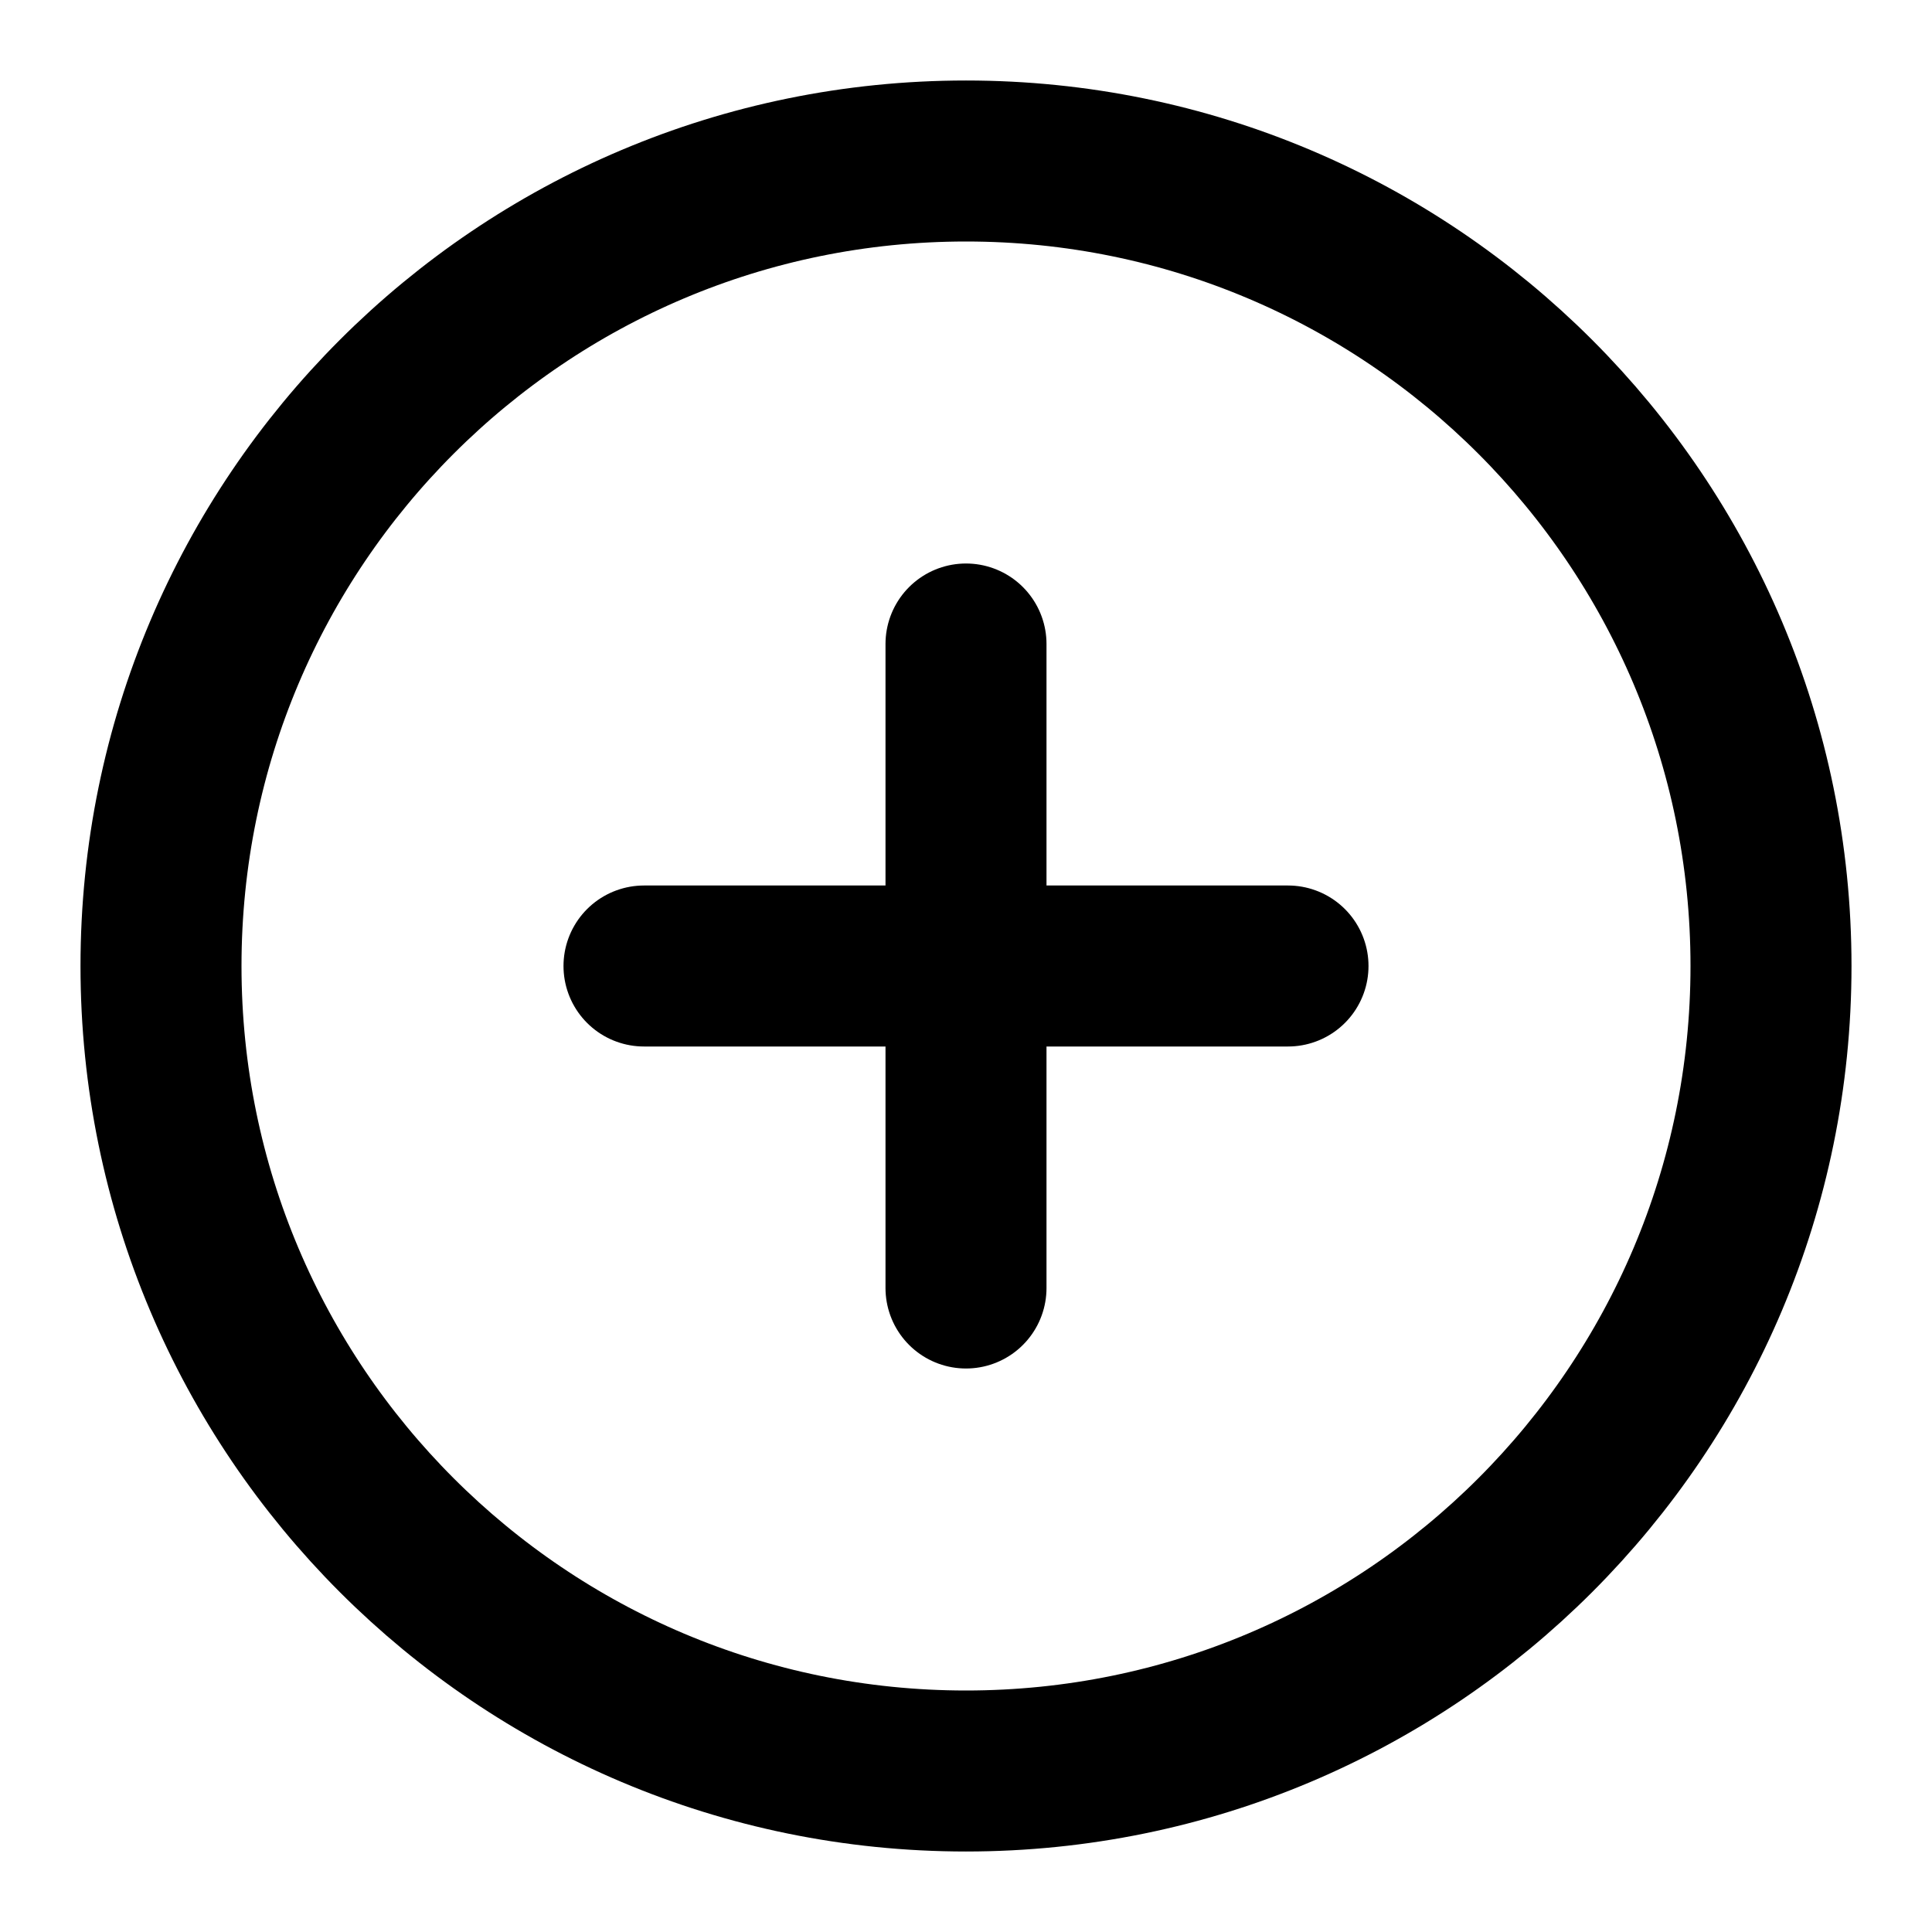
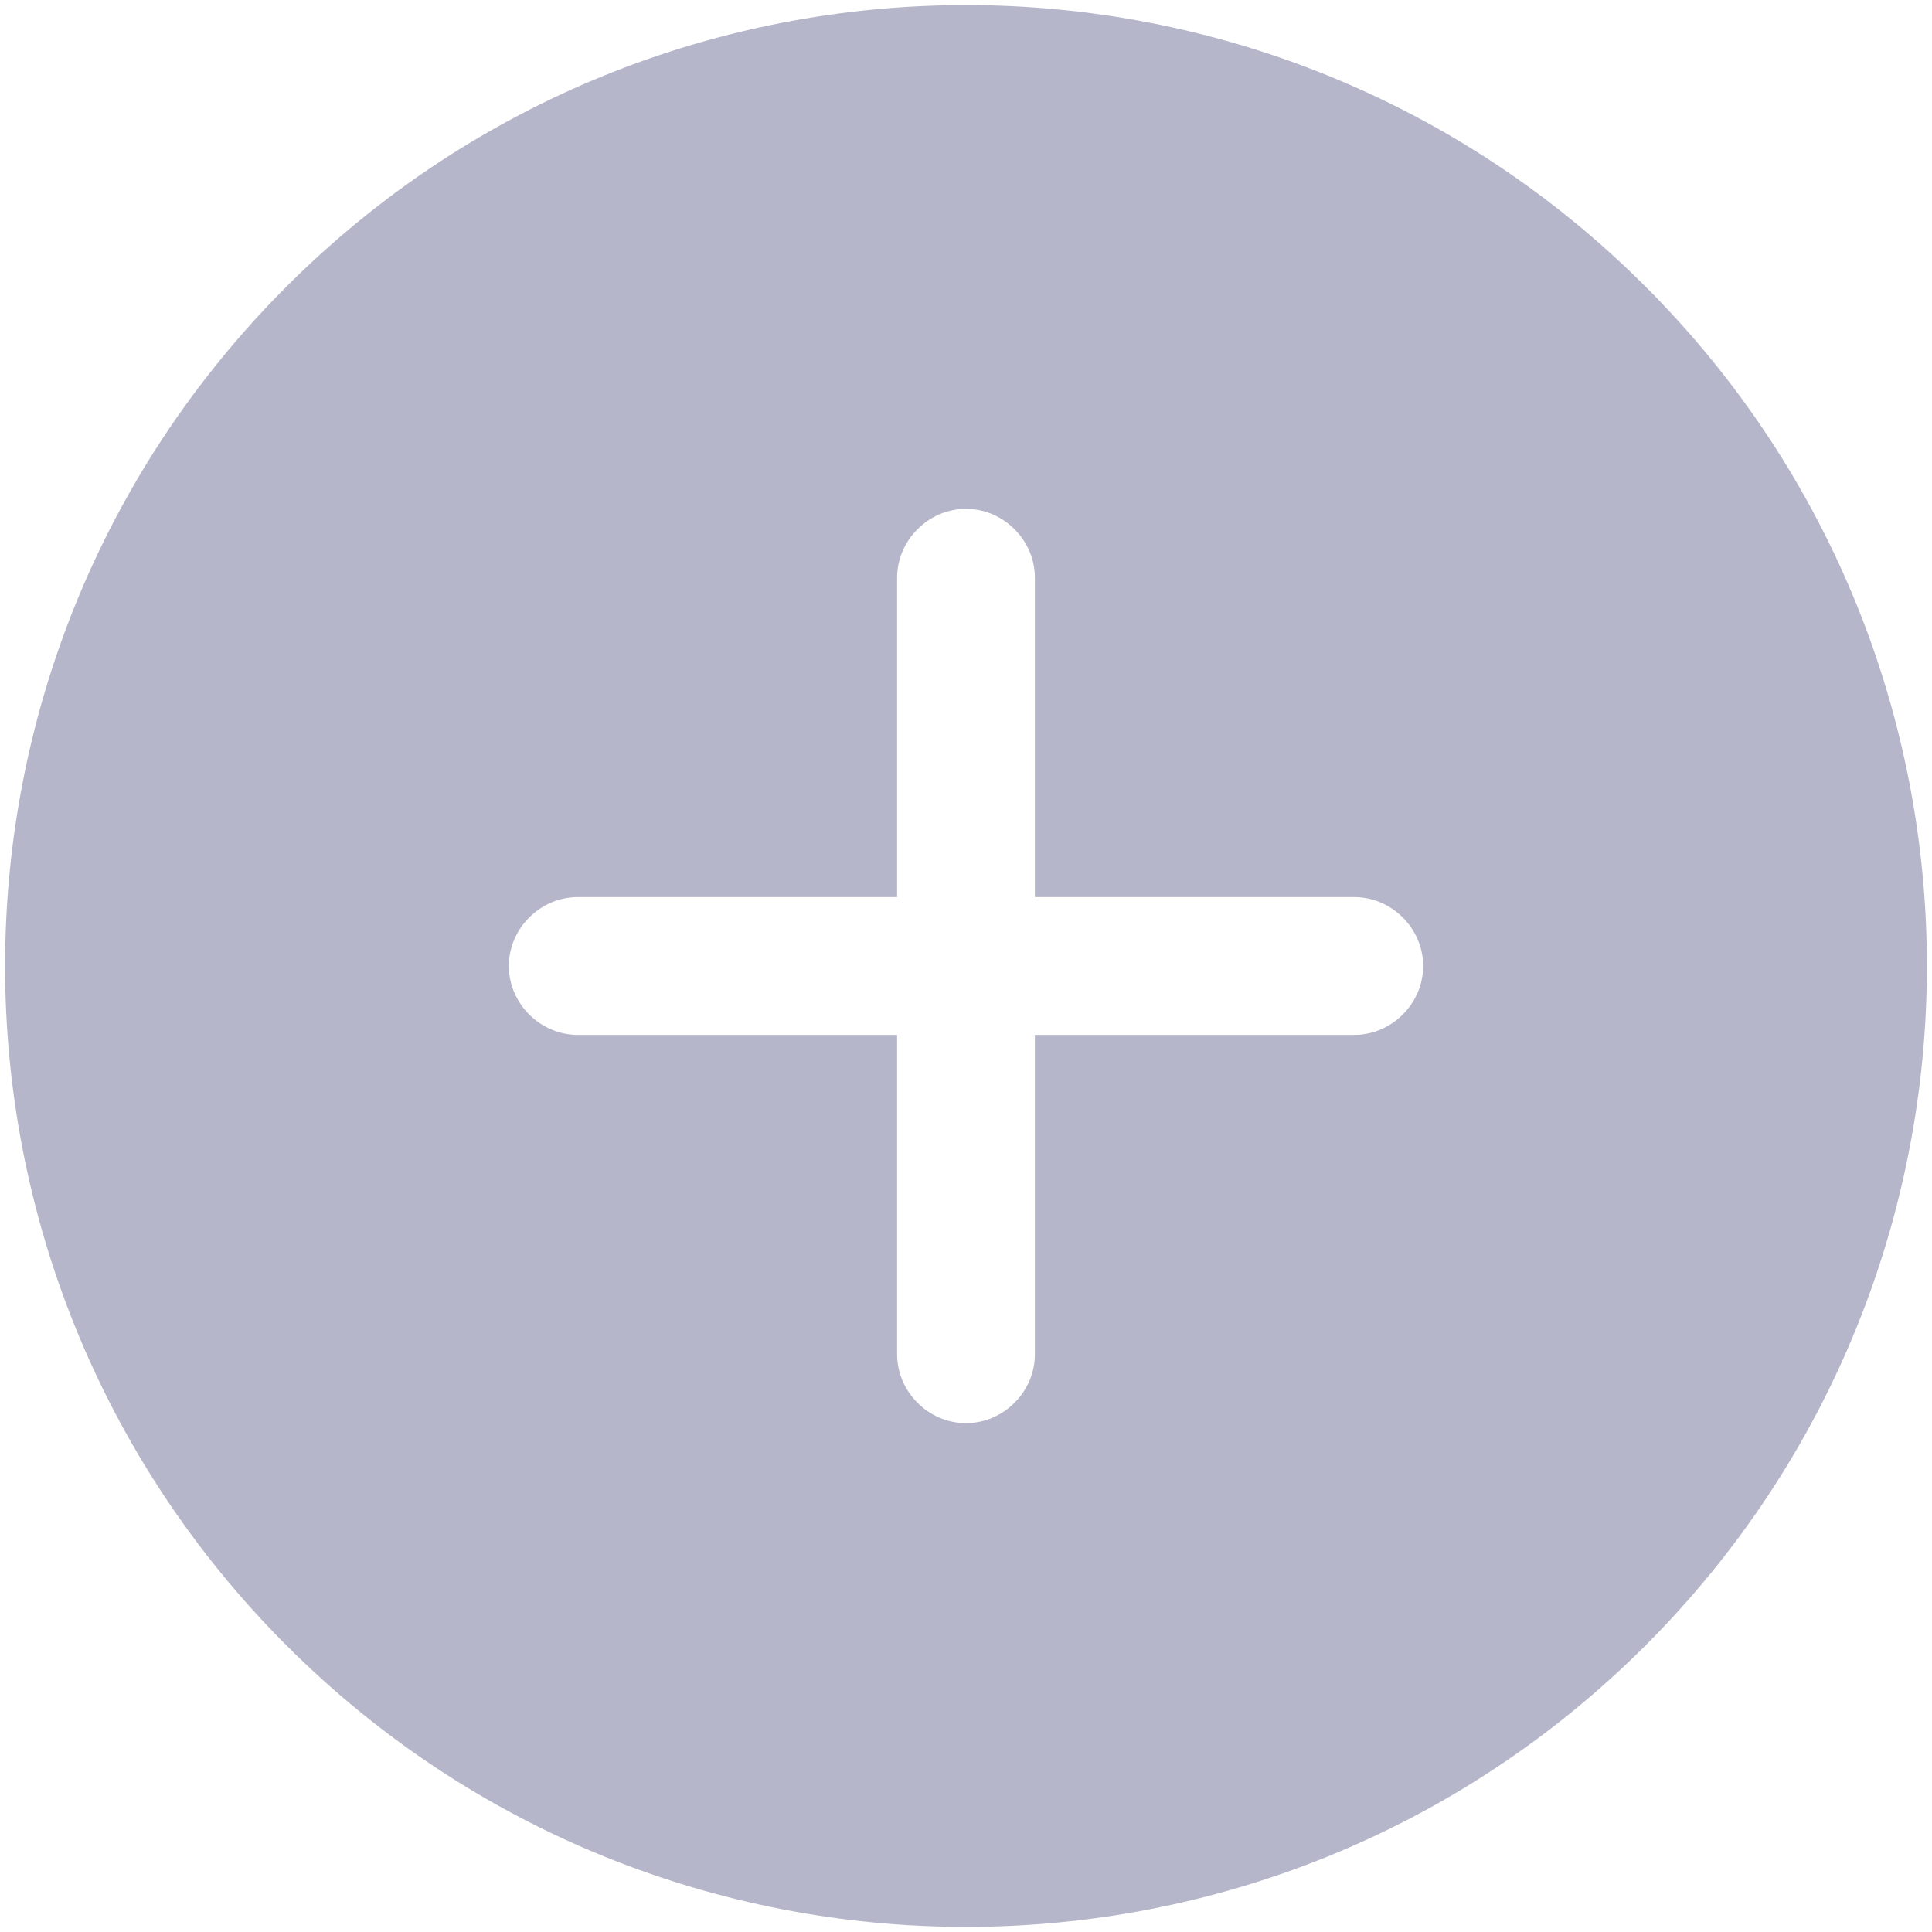
- <svg xmlns="http://www.w3.org/2000/svg" width="24" height="24" viewBox="0 0 24 24" fill="none" stroke="currentColor" stroke-width="2" stroke-linecap="round" stroke-linejoin="round" class="feather feather-plus-circle">
-   <circle cx="12" cy="12" r="10" />
-   <line x1="12" y1="8" x2="12" y2="16" />
-   <line x1="8" y1="12" x2="16" y2="12" />
+ <svg xmlns="http://www.w3.org/2000/svg" width="19px" height="19px" viewBox="0 0 19 19" version="1.1">
+   <g id="Page-1" stroke="none" stroke-width="1" fill="none" fill-rule="evenodd">
+     <g id="Home-menu" transform="translate(-330, -222)" fill="#B6B6CA" fill-rule="nonzero">
+       <g id="Icon" transform="translate(326, 218)">
+         <path d="M22.95,13.5 C22.95,18.719 18.719,22.95 13.5,22.95 C8.281,22.95 4.05,18.719 4.05,13.5 C4.05,8.281 8.281,4.05 13.5,4.05 C18.719,4.05 22.95,8.281 22.95,13.5 Z M15.721,16.679 C15.982,16.94 16.418,16.94 16.679,16.679 C16.94,16.418 16.94,15.982 16.679,15.721 L14.458,13.5 L16.679,11.279 C16.94,11.018 16.94,10.582 16.679,10.321 C16.418,10.06 15.982,10.06 15.721,10.321 L13.5,12.542 L11.279,10.321 C11.018,10.06 10.582,10.06 10.321,10.321 C10.06,10.582 10.06,11.018 10.321,11.279 L12.542,13.5 L10.321,15.721 C10.06,15.982 10.06,16.418 10.321,16.679 C10.582,16.94 11.018,16.94 11.279,16.679 L13.5,14.458 L15.721,16.679 Z" id="Shape" transform="translate(13.5, 13.5) rotate(-45) translate(-13.5, -13.5) " />
+       </g>
+     </g>
+   </g>
</svg>
